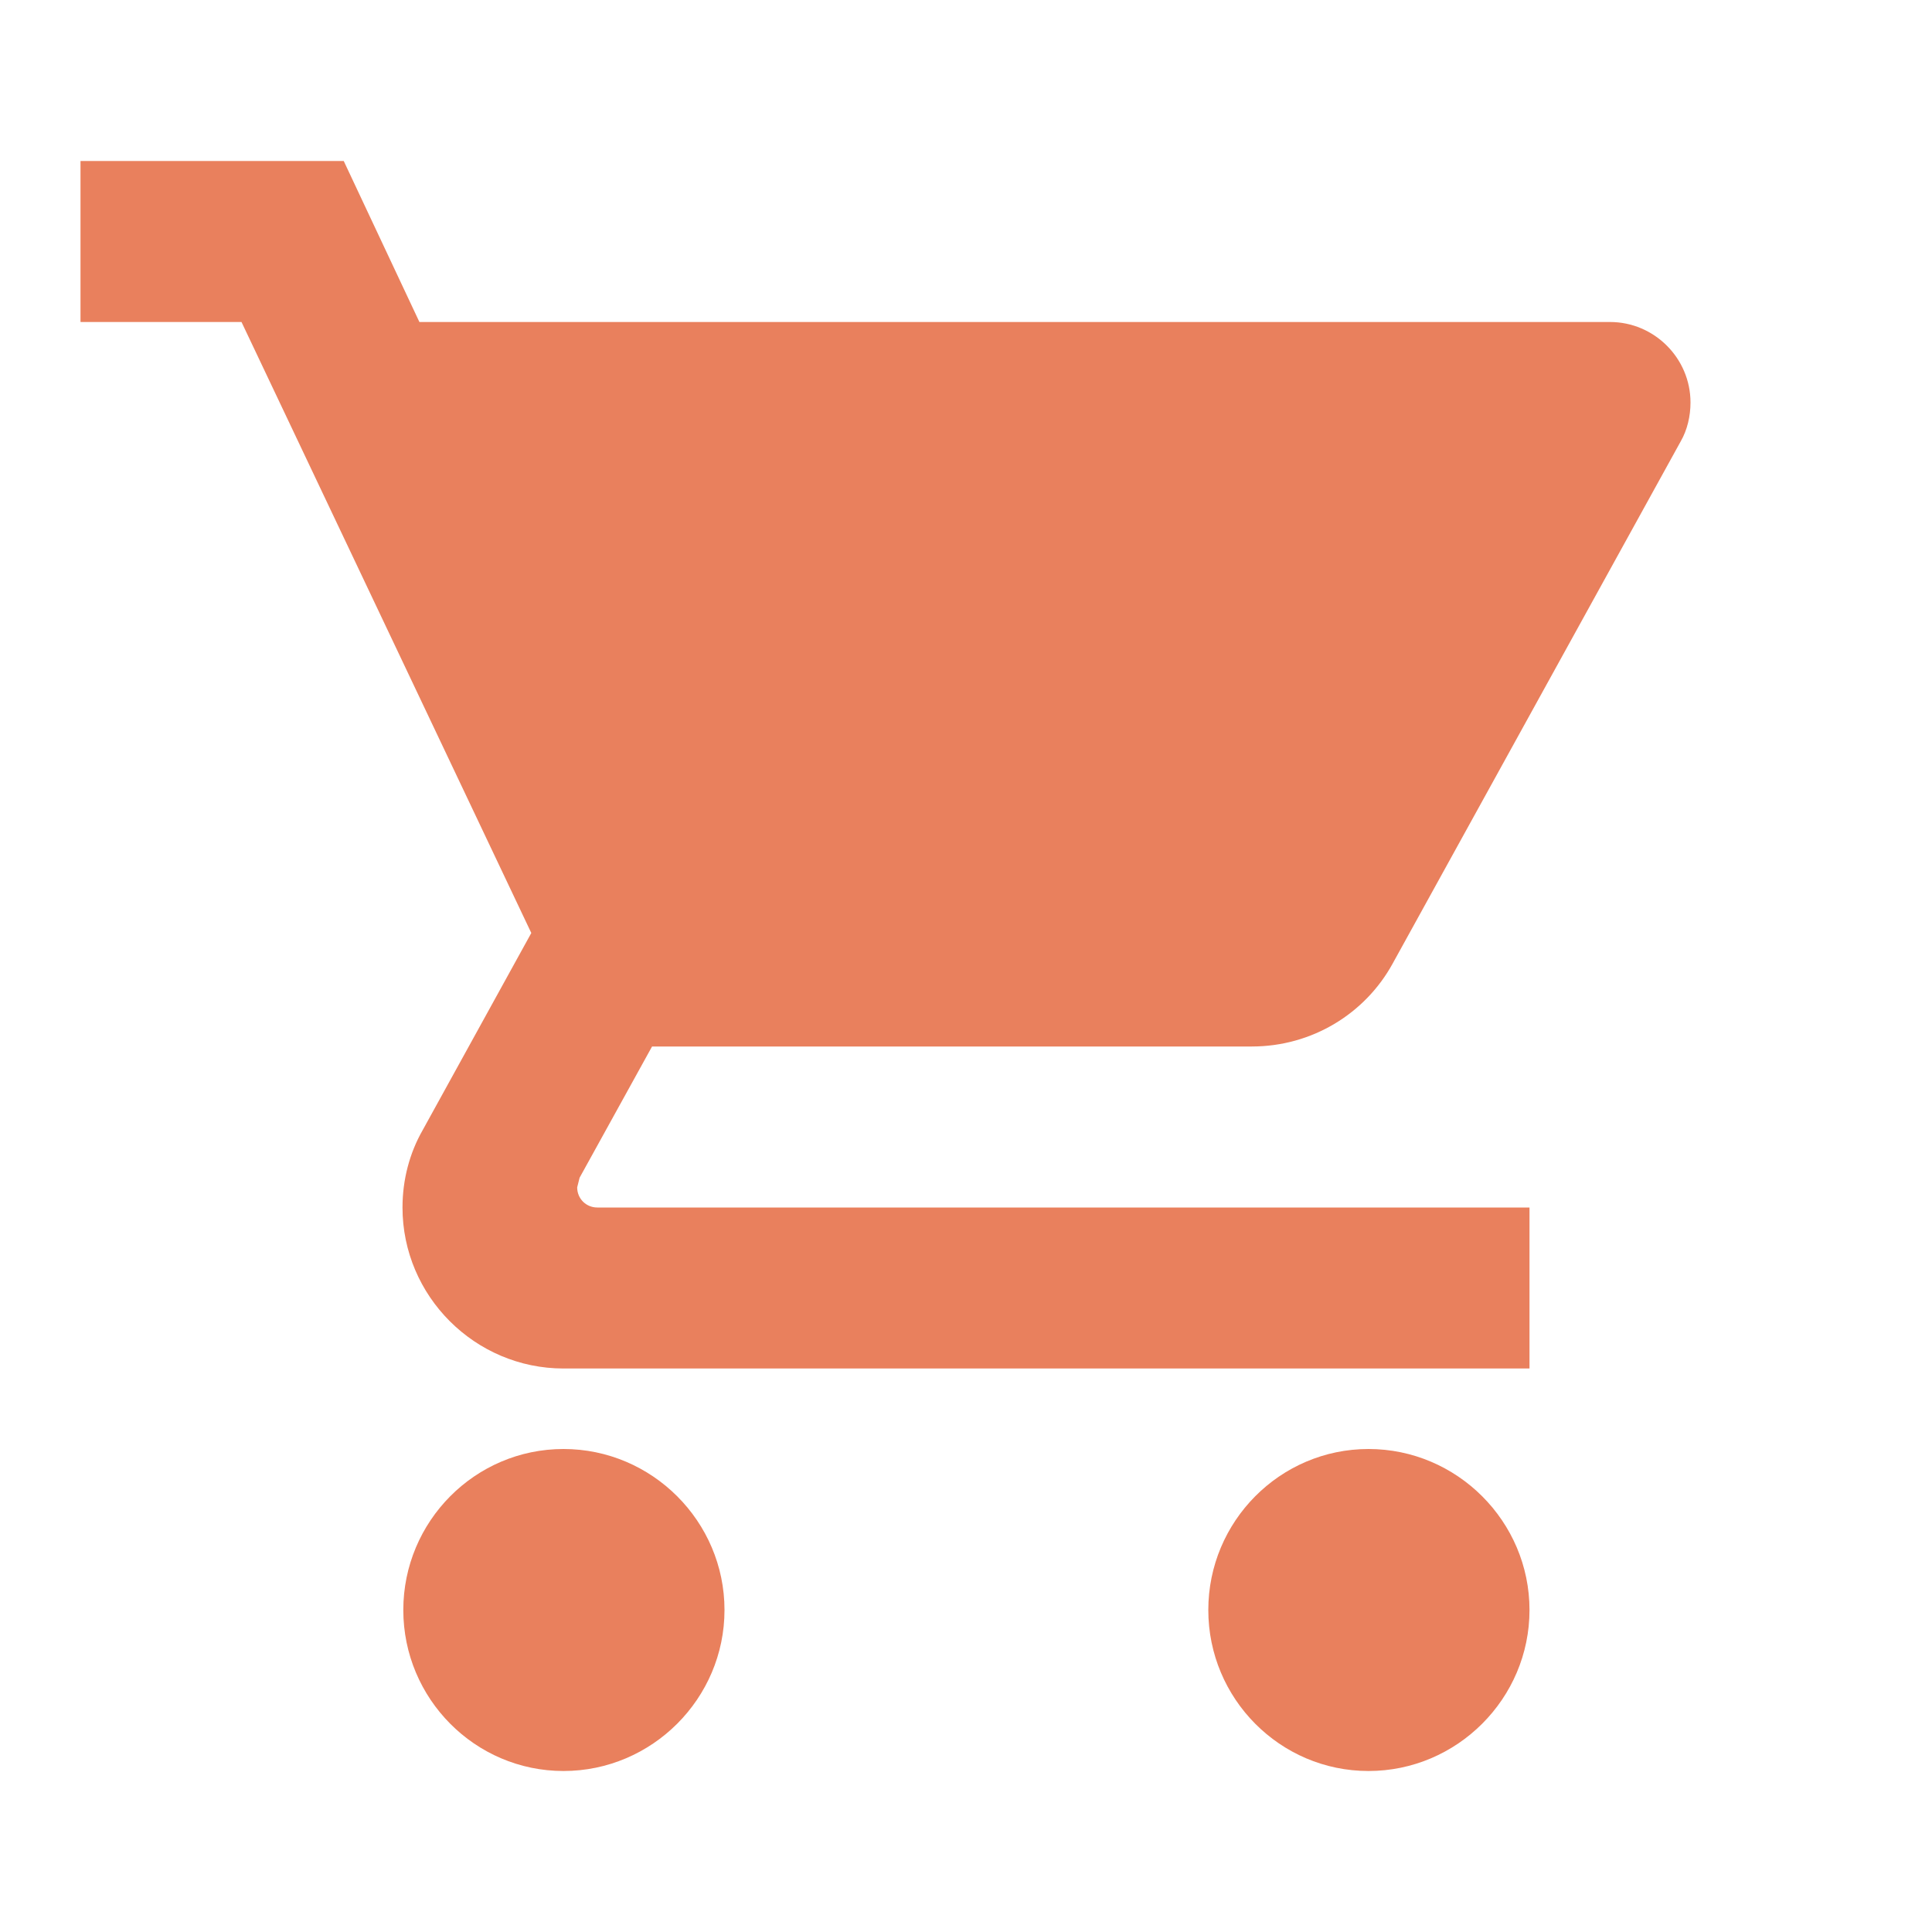
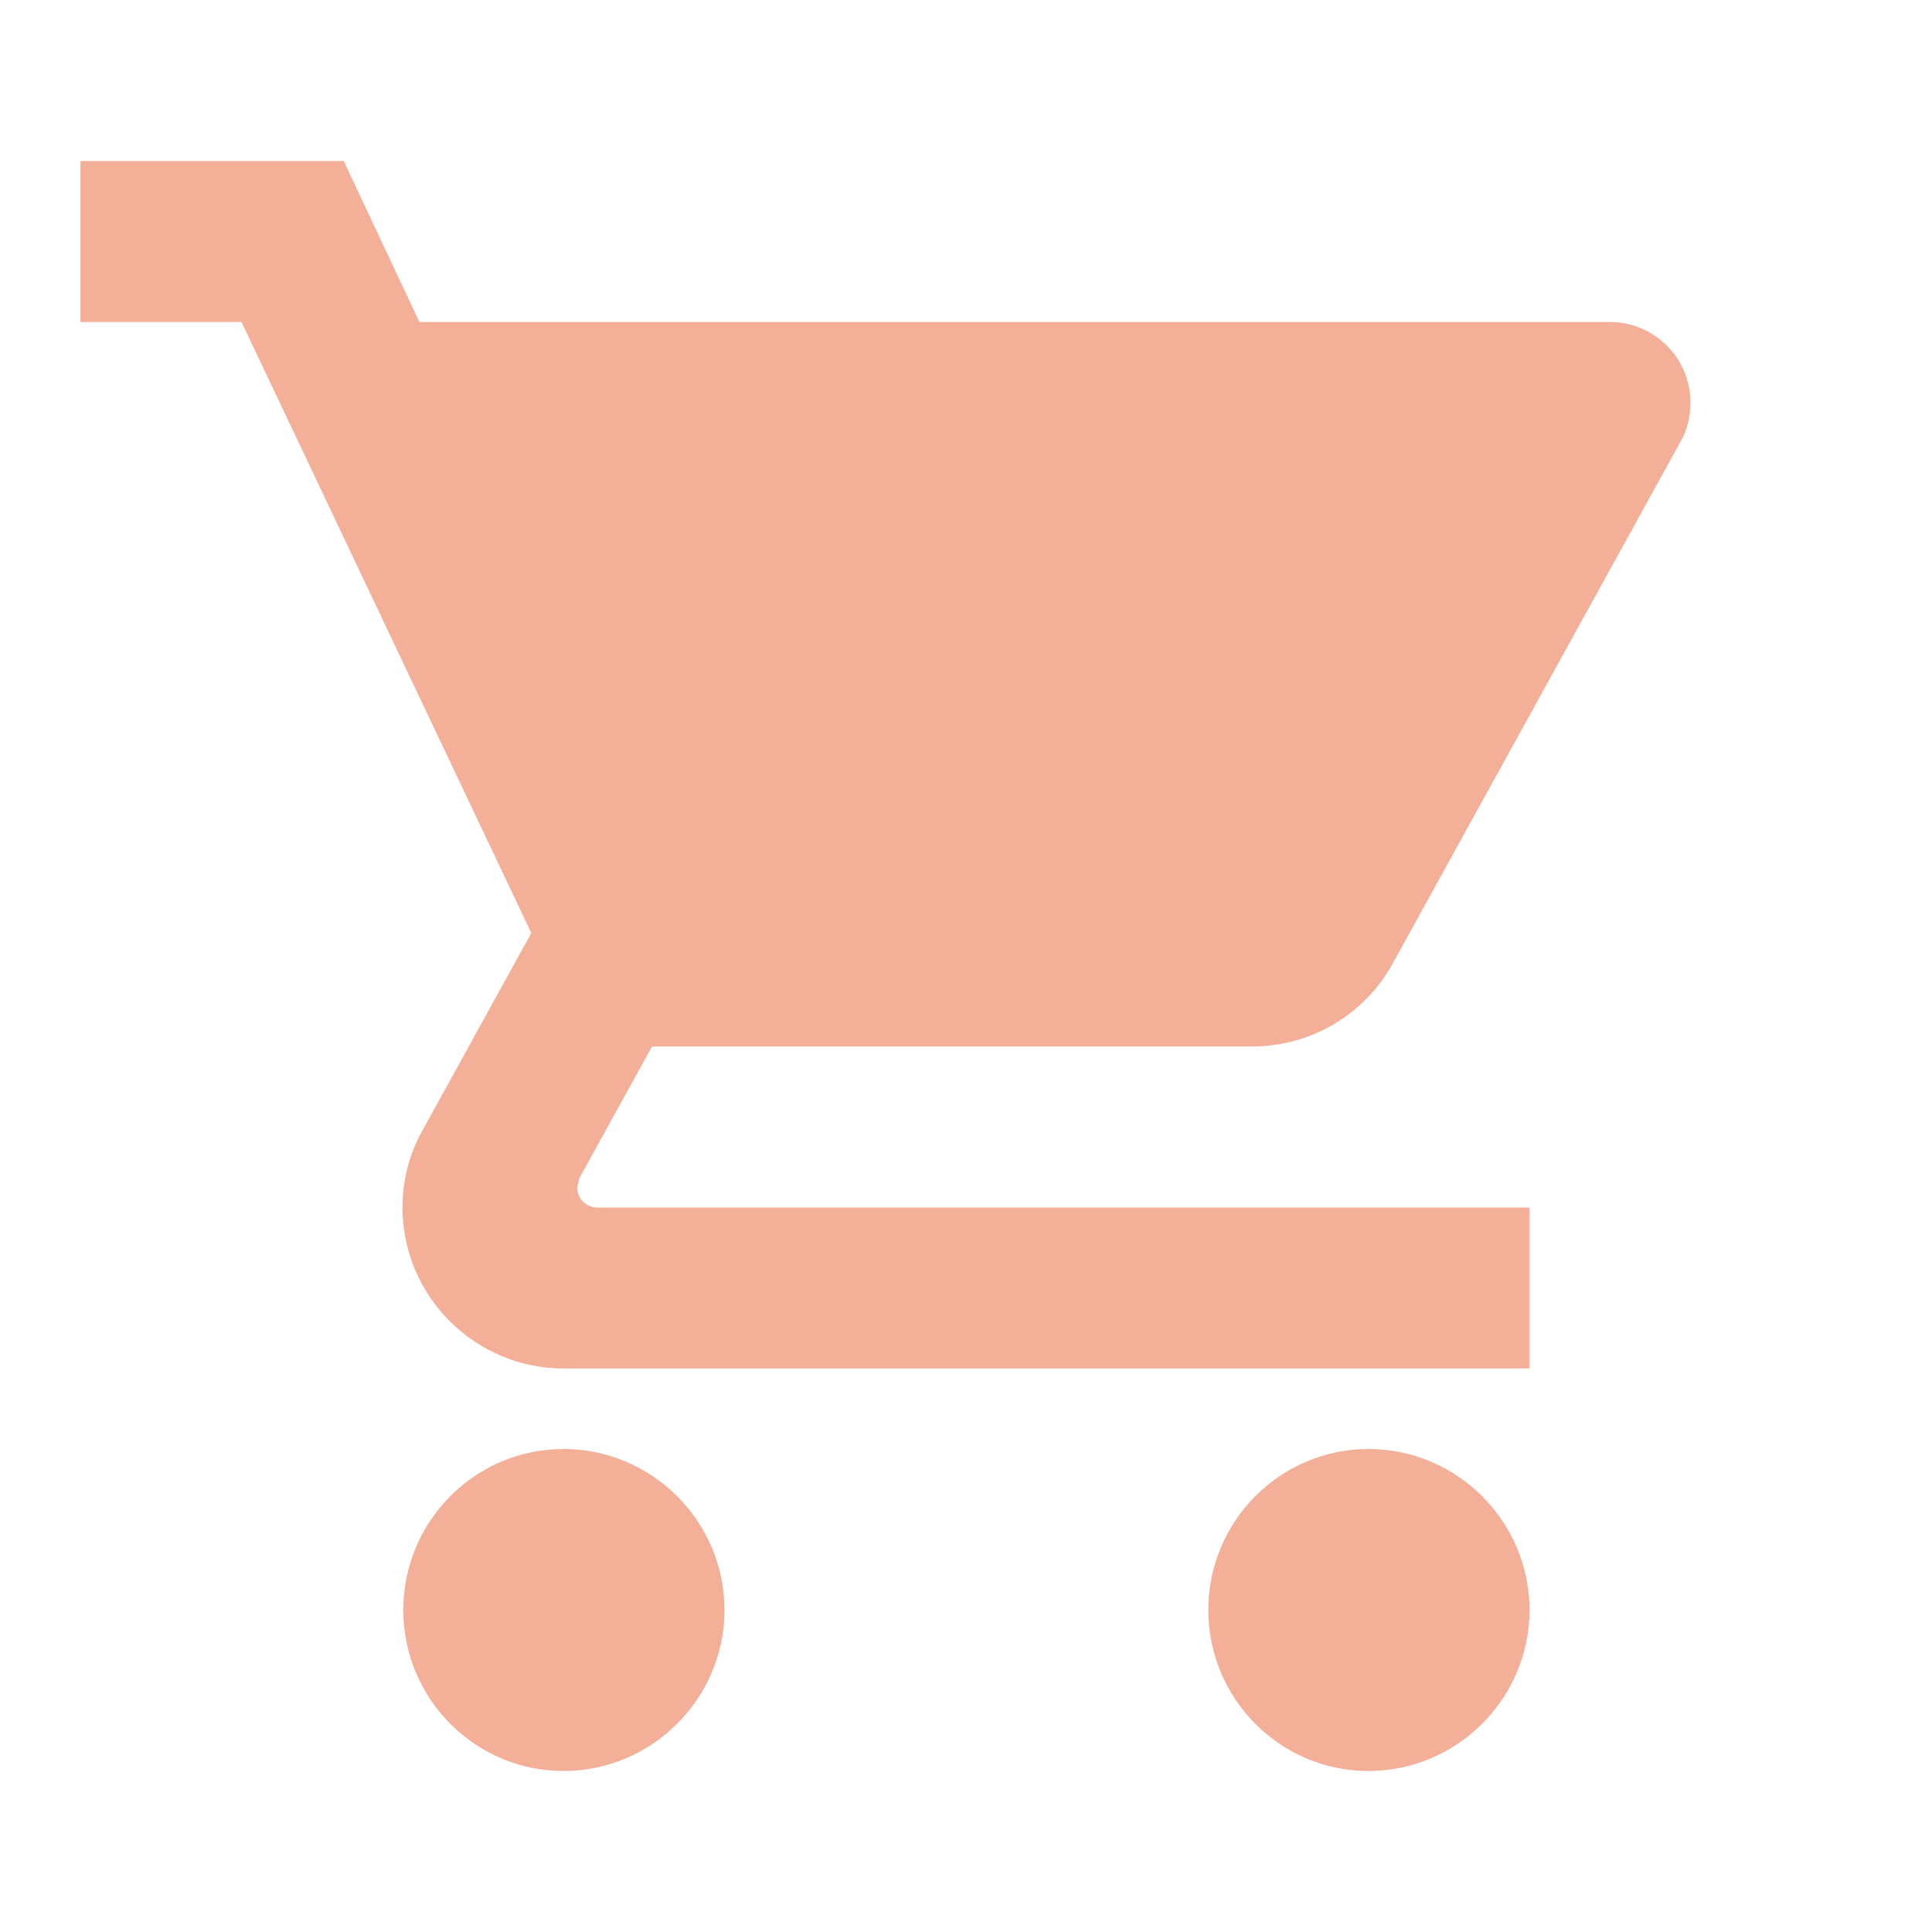
<svg xmlns="http://www.w3.org/2000/svg" width="100%" height="100%" viewBox="0 0 24 24" version="1.1" xml:space="preserve" style="fill-rule:evenodd;clip-rule:evenodd;stroke-linejoin:round;stroke-miterlimit:2;">
-   <path d="M7,18C5.9,18 5.01,18.9 5.01,20C5.01,21.1 5.9,22 7,22C8.1,22 9,21.1 9,20C9,18.9 8.1,18 7,18ZM1,2L1,4L3,4L6.6,11.59L5.25,14.04C5.09,14.32 5,14.65 5,15C5,16.1 5.9,17 7,17L19,17L19,15L7.42,15C7.28,15 7.17,14.89 7.17,14.75L7.2,14.63L8.1,13L15.55,13C16.3,13 16.96,12.59 17.3,11.97L20.88,5.48C20.96,5.34 21,5.17 21,5C21,4.45 20.55,4 20,4L5.21,4L4.27,2L1,2ZM17,18C15.9,18 15.01,18.9 15.01,20C15.01,21.1 15.9,22 17,22C18.1,22 19,21.1 19,20C19,18.9 18.1,18 17,18Z" style="fill:rgb(233,128,93);fill-rule:nonzero;" />
+   <path d="M7,18C5.9,18 5.01,18.9 5.01,20C5.01,21.1 5.9,22 7,22C8.1,22 9,21.1 9,20C9,18.9 8.1,18 7,18ZM1,2L1,4L3,4L6.6,11.59L5.25,14.04C5.09,14.32 5,14.65 5,15C5,16.1 5.9,17 7,17L19,17L19,15L7.42,15C7.28,15 7.17,14.89 7.17,14.75L7.2,14.63L8.1,13L15.55,13C16.3,13 16.96,12.59 17.3,11.97L20.88,5.48C20.96,5.34 21,5.17 21,5C21,4.45 20.55,4 20,4L5.21,4L4.27,2L1,2ZM17,18C15.9,18 15.01,18.9 15.01,20C15.01,21.1 15.9,22 17,22C18.1,22 19,21.1 19,20C19,18.9 18.1,18 17,18Z" style="fill:#F3AF98;fill-rule:nonzero;" />
  <rect x="0" y="0" width="24" height="24" style="fill:none;fill-rule:nonzero;" />
</svg>
